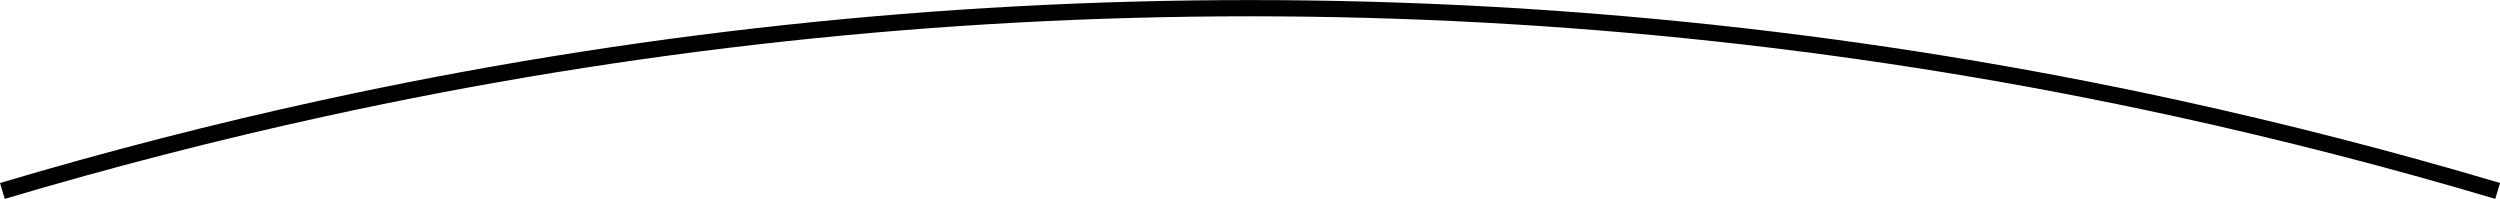
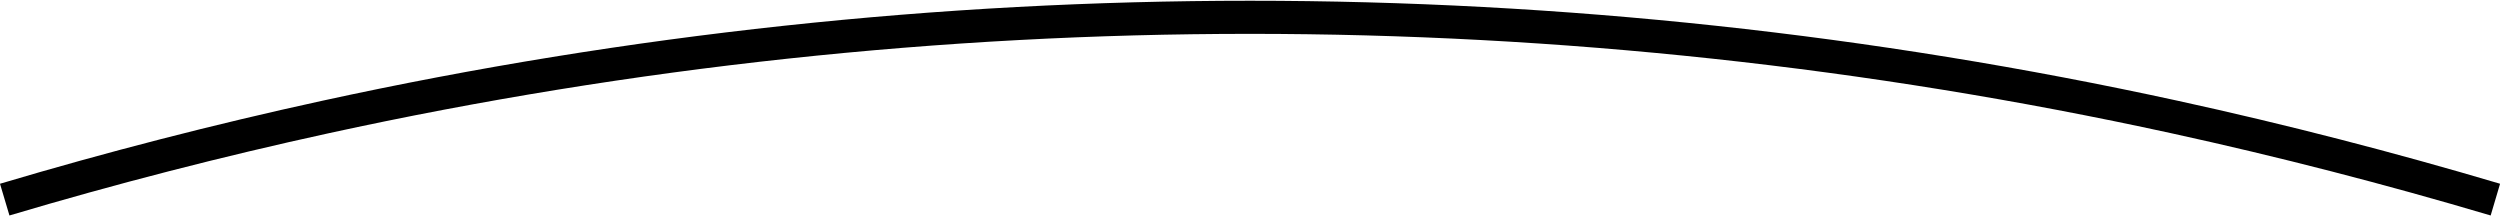
- <svg xmlns="http://www.w3.org/2000/svg" width="150.768" height="11.994" viewBox="0 0 150.768 11.994">
-   <path id="ic-curve" d="M215.211,121.062c-6.365-1.893-12.878-3.57-19.36-4.985a260.808,260.808,0,0,0-111.48,0c-6.457,1.408-12.97,3.085-19.358,4.985l-.285-.958c6.412-1.907,12.949-3.591,19.431-5a262.53,262.53,0,0,1,111.906,0c6.506,1.42,13.044,3.1,19.432,5Z" transform="translate(-64.727 -109.068)" />
+ <svg xmlns="http://www.w3.org/2000/svg" width="151.053" height="13.019" viewBox="0 0 151.053 13.019">
+   <path id="ic-curve" d="M64.87,120.583c6.383-1.9,12.908-3.58,19.395-4.995a262.03,262.03,0,0,1,111.693,0c6.487,1.416,13.013,3.1,19.4,4.995" transform="translate(-64.585 -108.522)" fill="none" stroke="#000" stroke-miterlimit="10" stroke-width="2" />
</svg>
